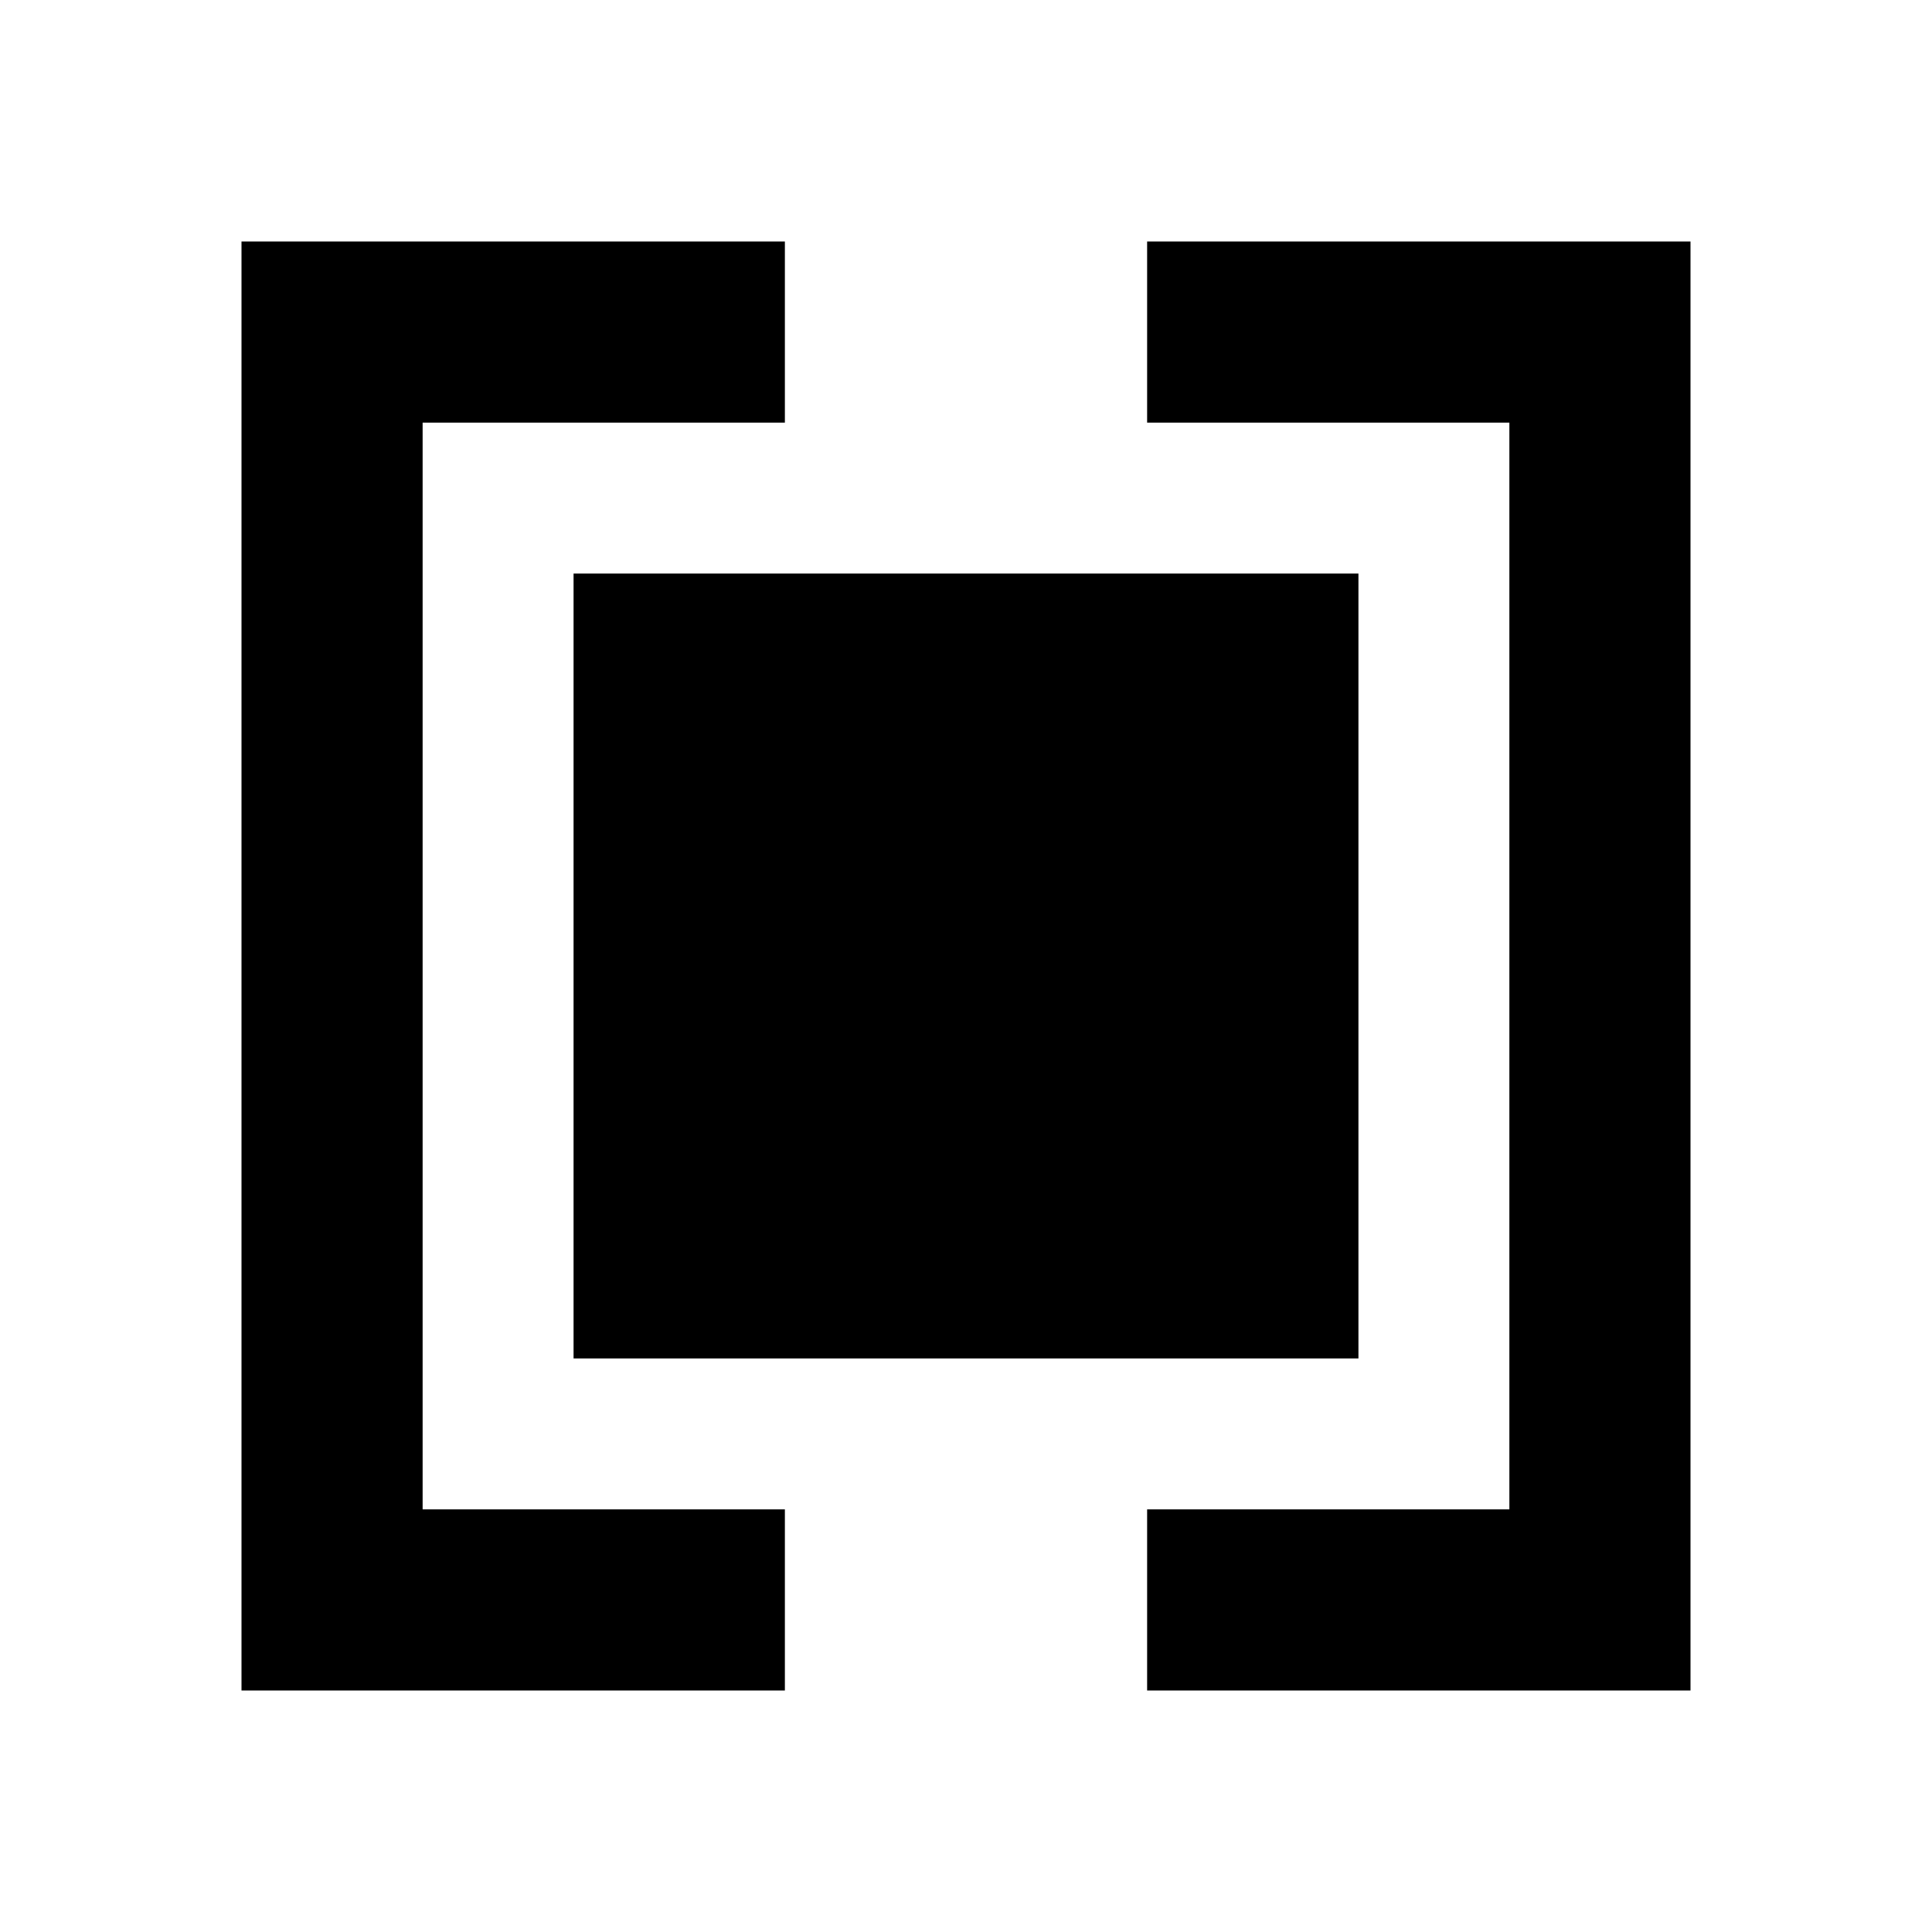
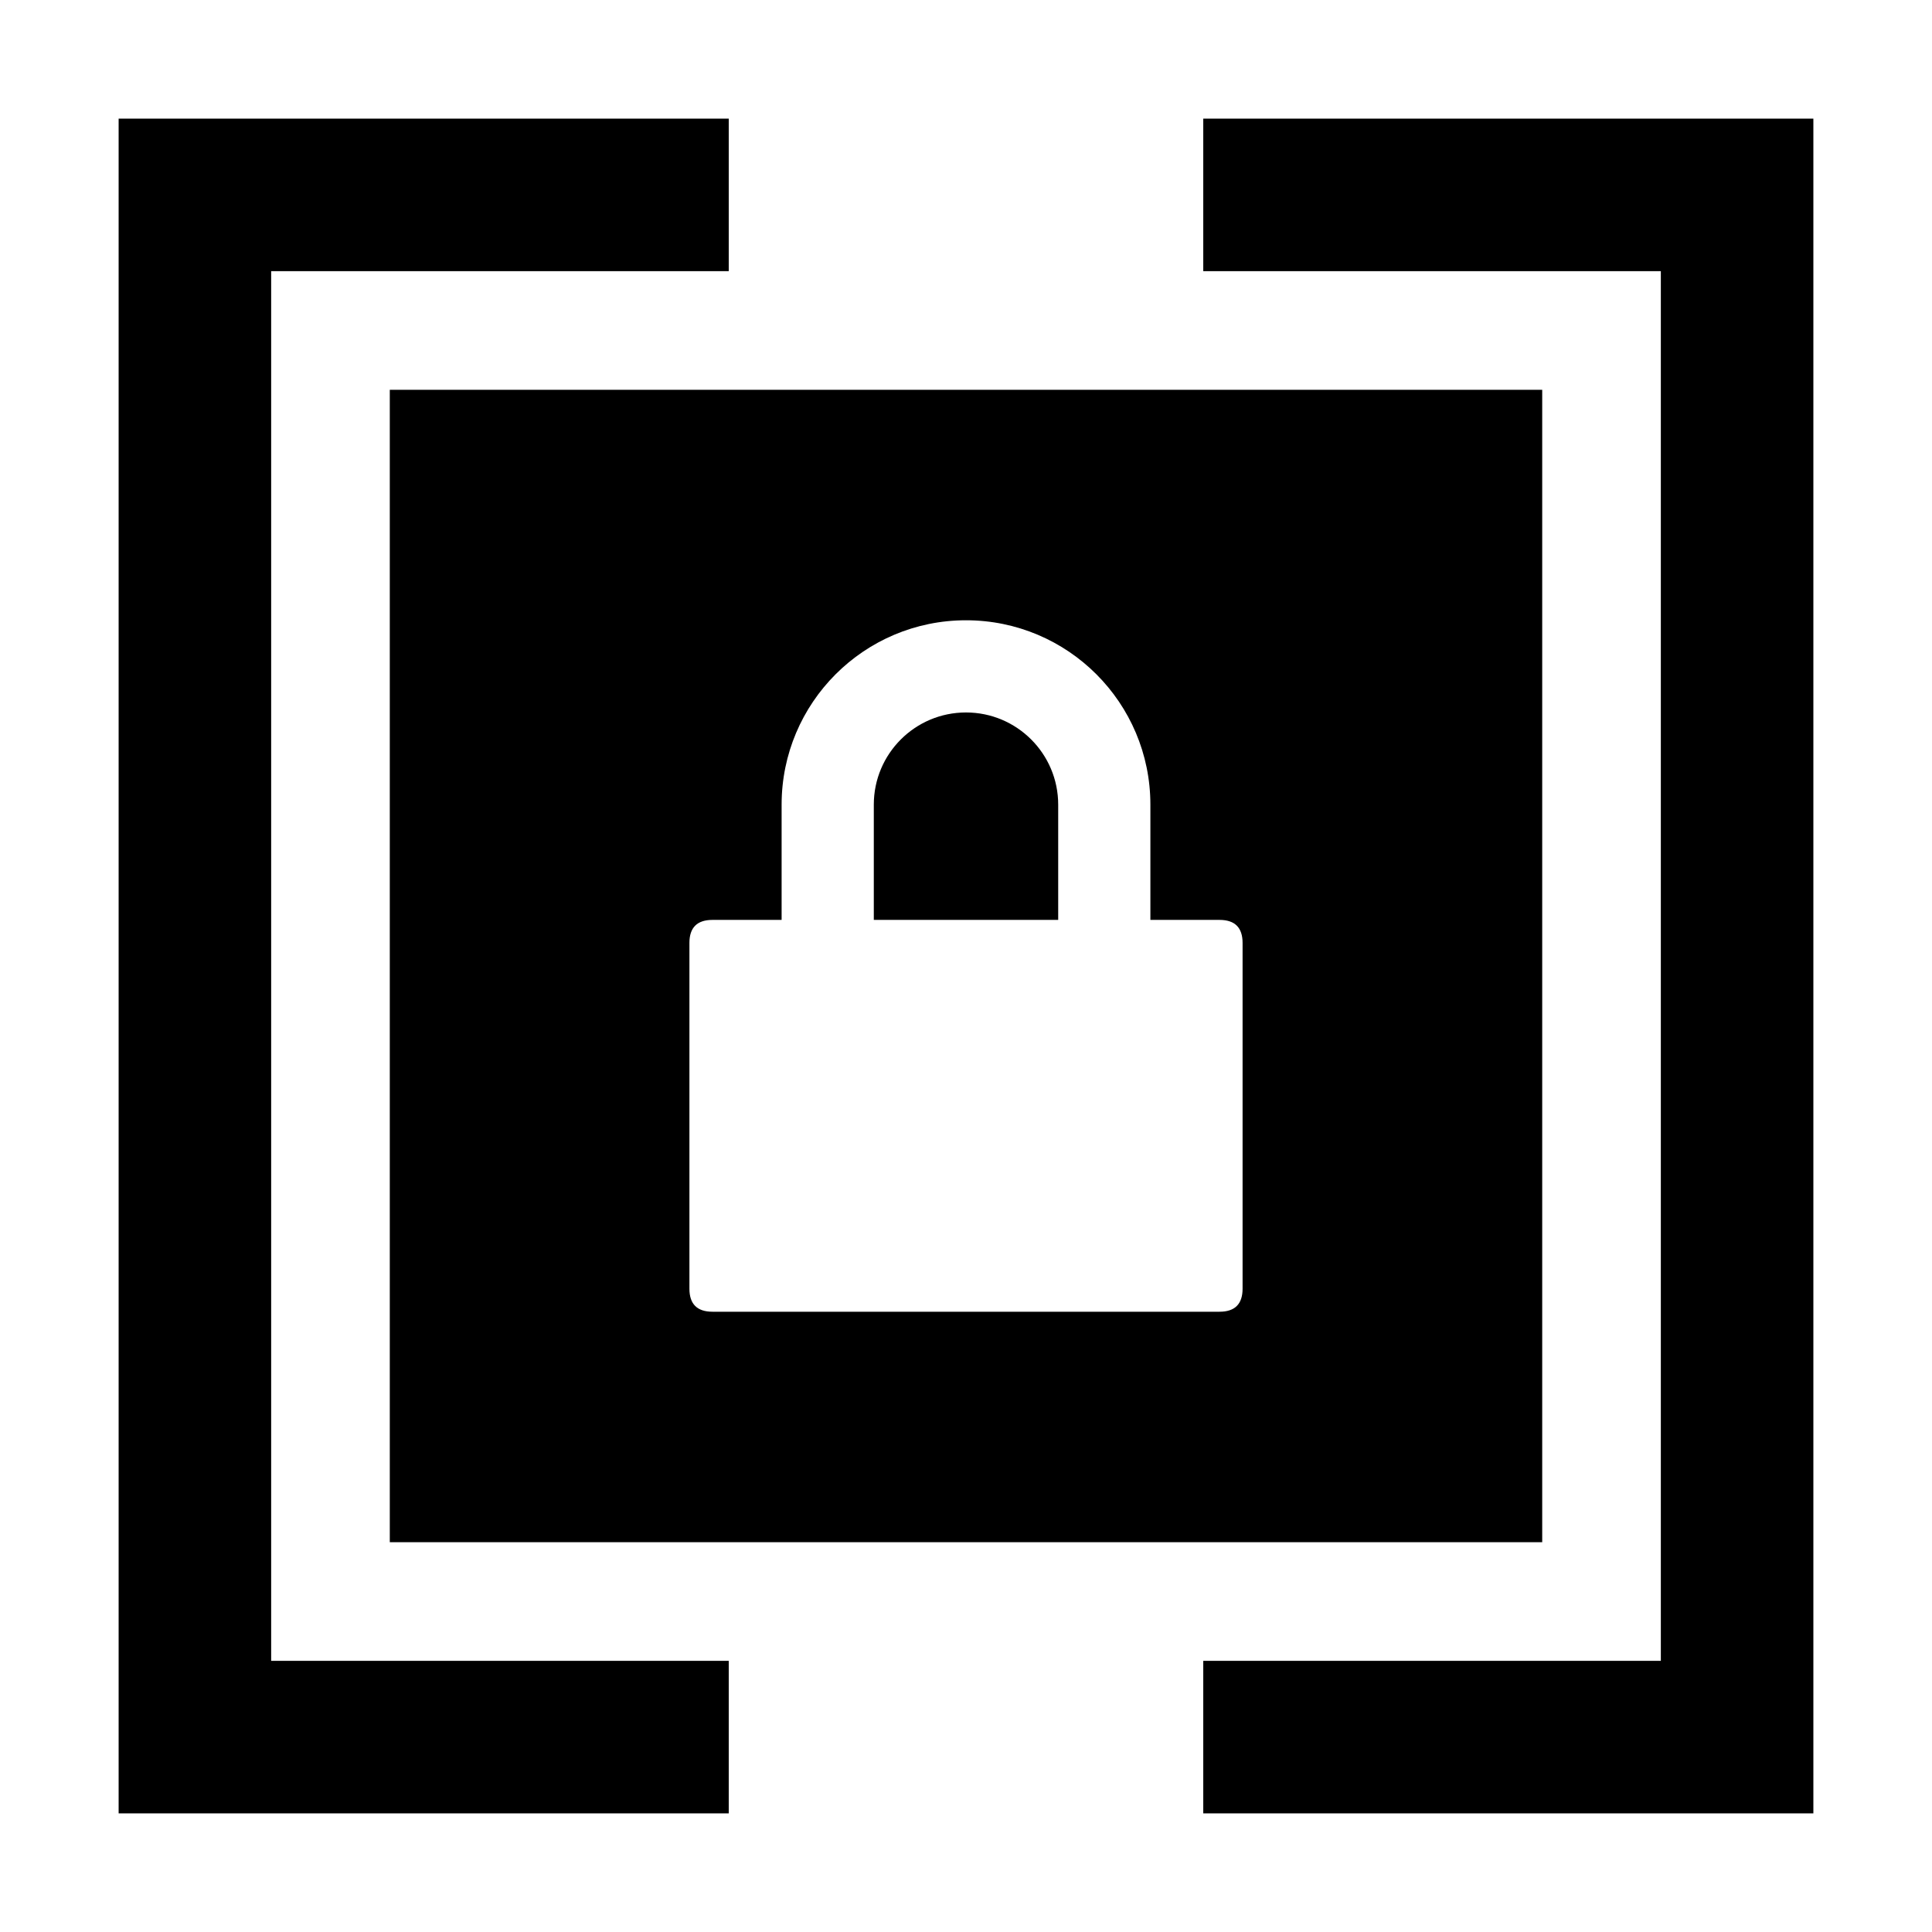
- <svg xmlns="http://www.w3.org/2000/svg" width="512" height="512" viewBox="0 0 512 512" role="img" aria-labelledby="title desc">
+ <svg xmlns="http://www.w3.org/2000/svg" width="512" height="512" viewBox="37.12 37.12 437.76 437.76" role="img" aria-labelledby="title desc">
  <style>
    @media (forced-colors: active) {
      path { fill: CanvasText; }
    }
  </style>
-   <path d="M64 64 H208 V112 H112 V400 H208 V448 H64 Z" fill="currentColor" />
-   <path d="M448 64 H304 V112 H400 V400 H304 V448 H448 Z" fill="currentColor" />
-   <path d="M152 152 H360 V360 H152 Z" fill="currentColor" />
+   <path d="M64 64 H202.24 V98.56 H98.56 V413.44 H202.24 V448 H64 Z" fill="currentColor" fill-rule="evenodd" />
+   <path d="M448 64 H309.76 V98.56 H413.44 V413.44 H309.76 V448 H448 Z" fill="currentColor" fill-rule="evenodd" />
+   <path d="M125.44 125.44 H386.56 V386.56 H125.44 Z M193.331 250.778 Q193.331 245.555 198.554 245.555 H214.221 V219.443 A41.779 41.779 0 0 1 297.779 219.443 V245.555 H313.446 Q318.669 245.555 318.669 250.778 V329.114 Q318.669 334.336 313.446 334.336 H198.554 Q193.331 334.336 193.331 329.114 Z M235.11 245.555 H276.89 V219.443 A20.89 20.89 0 0 0 235.11 219.443 Z" fill="currentColor" fill-rule="evenodd" />
</svg>
